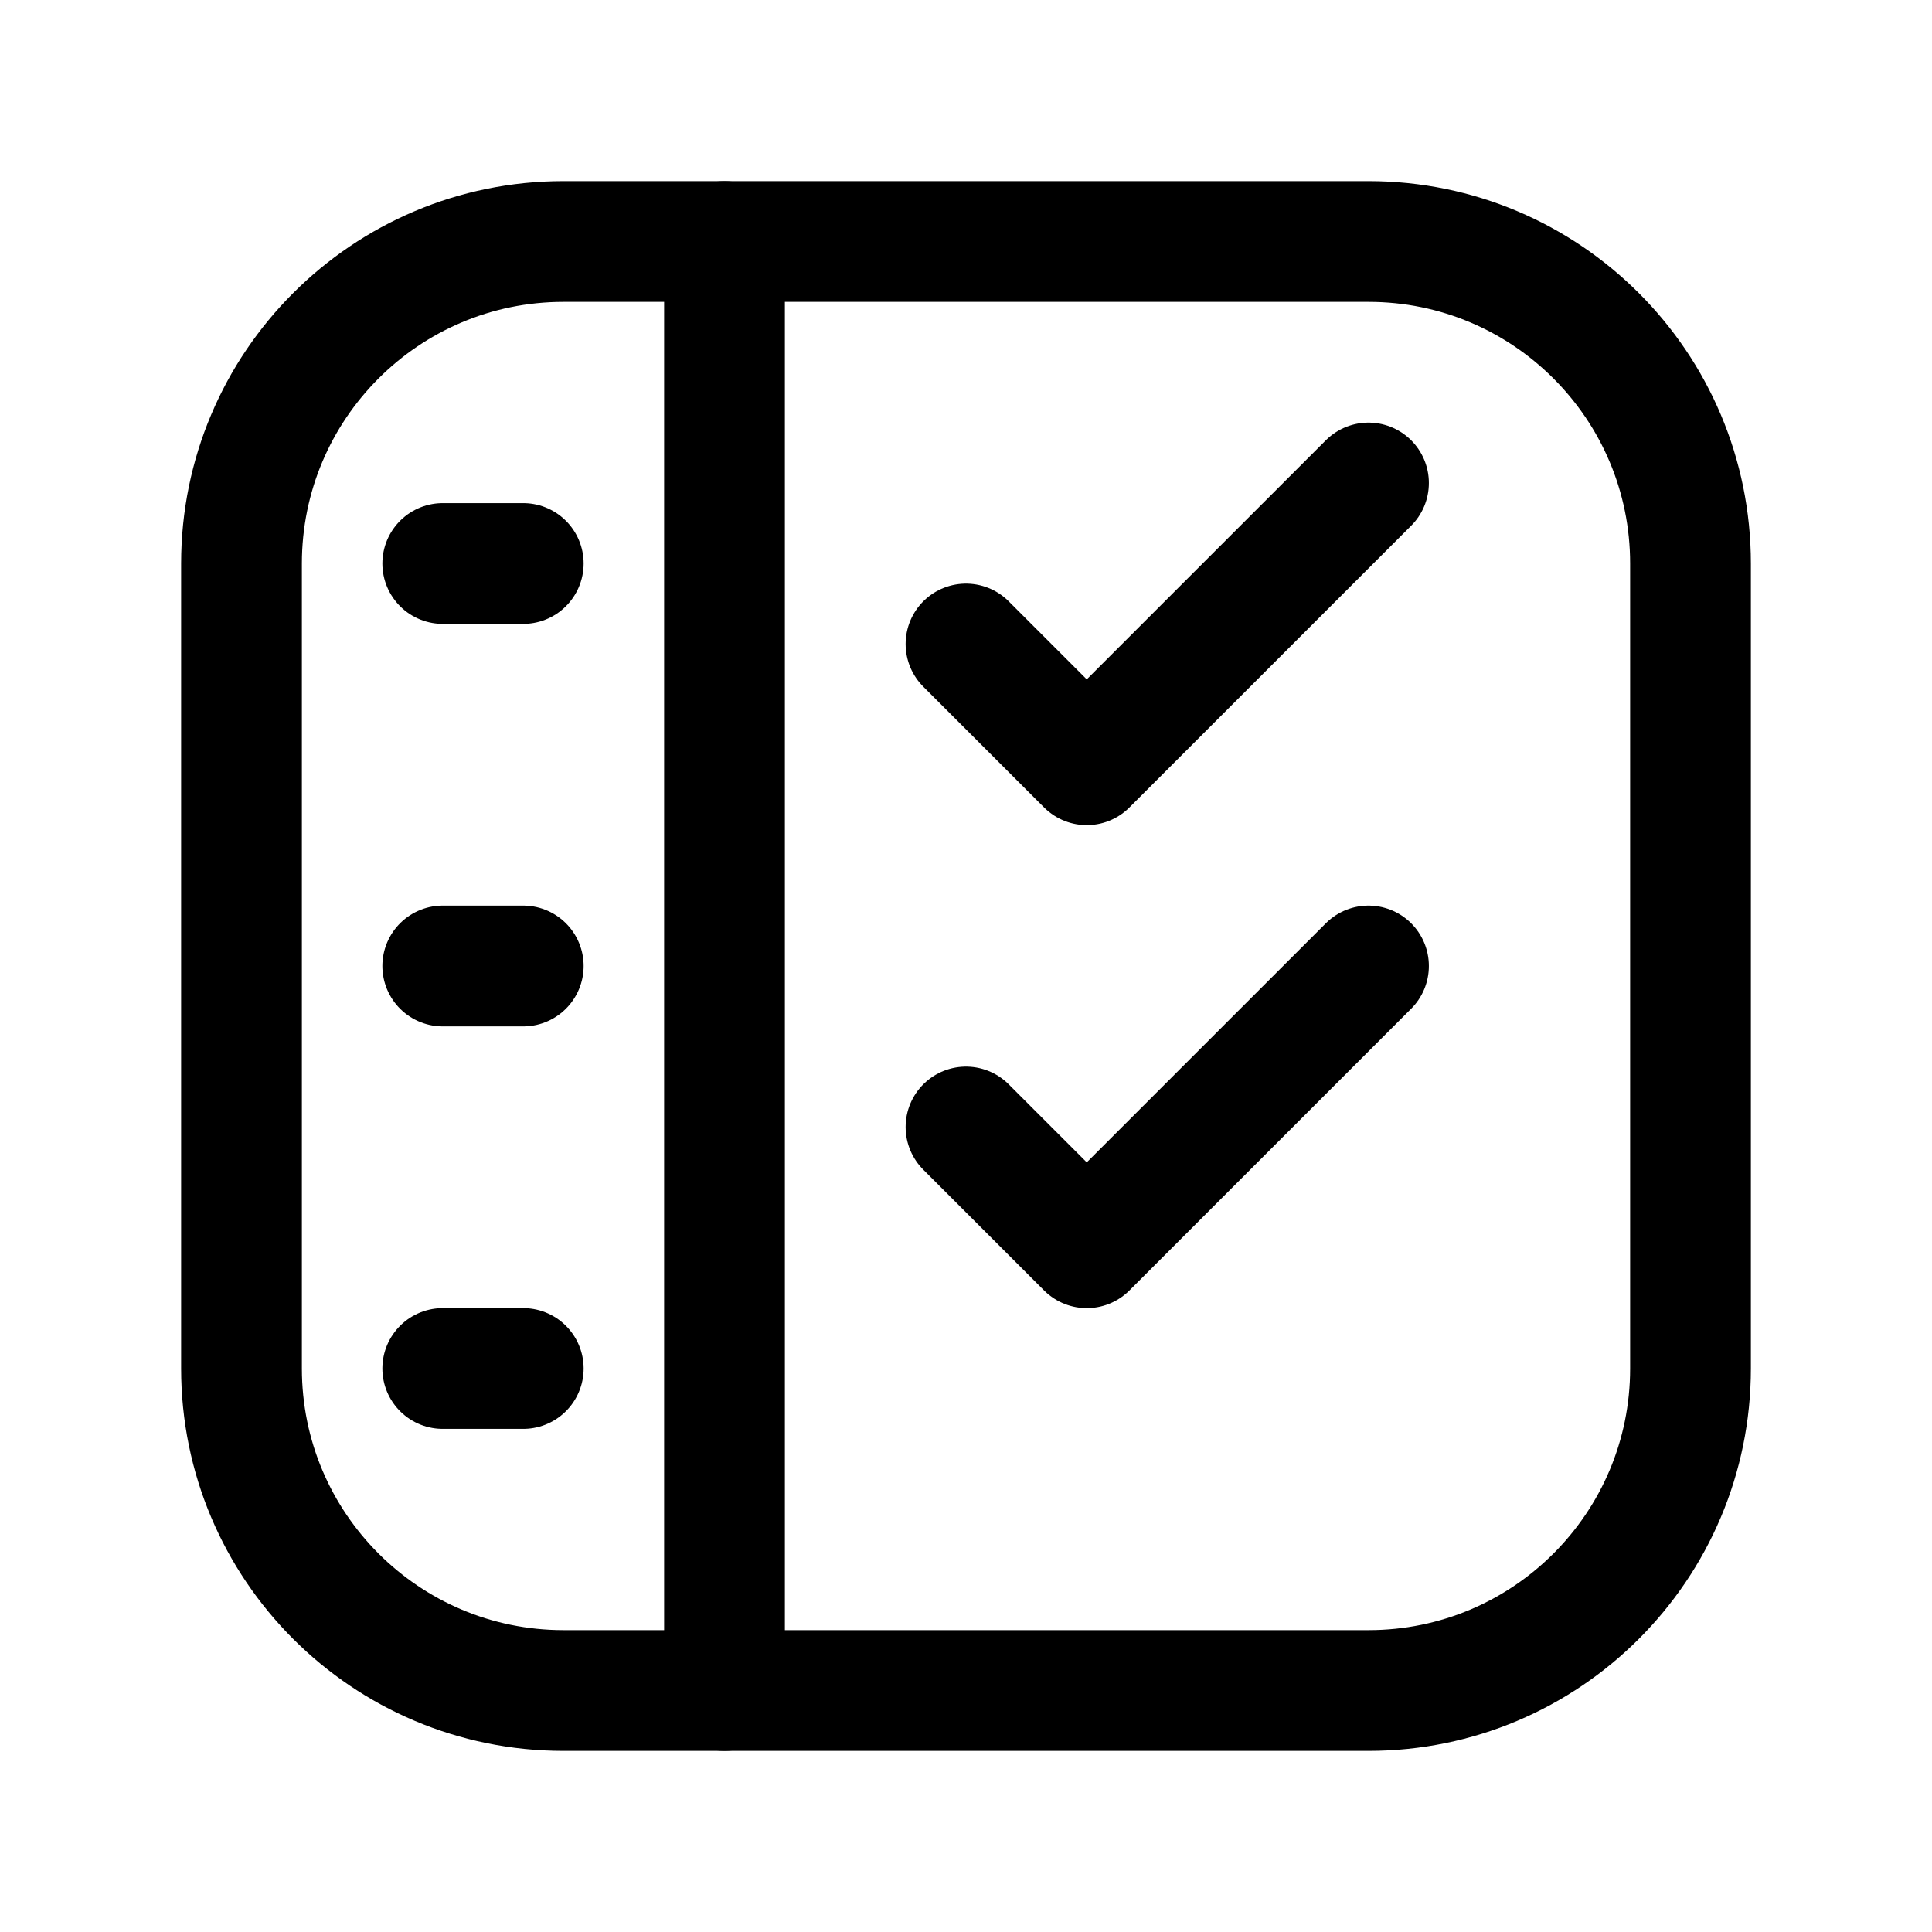
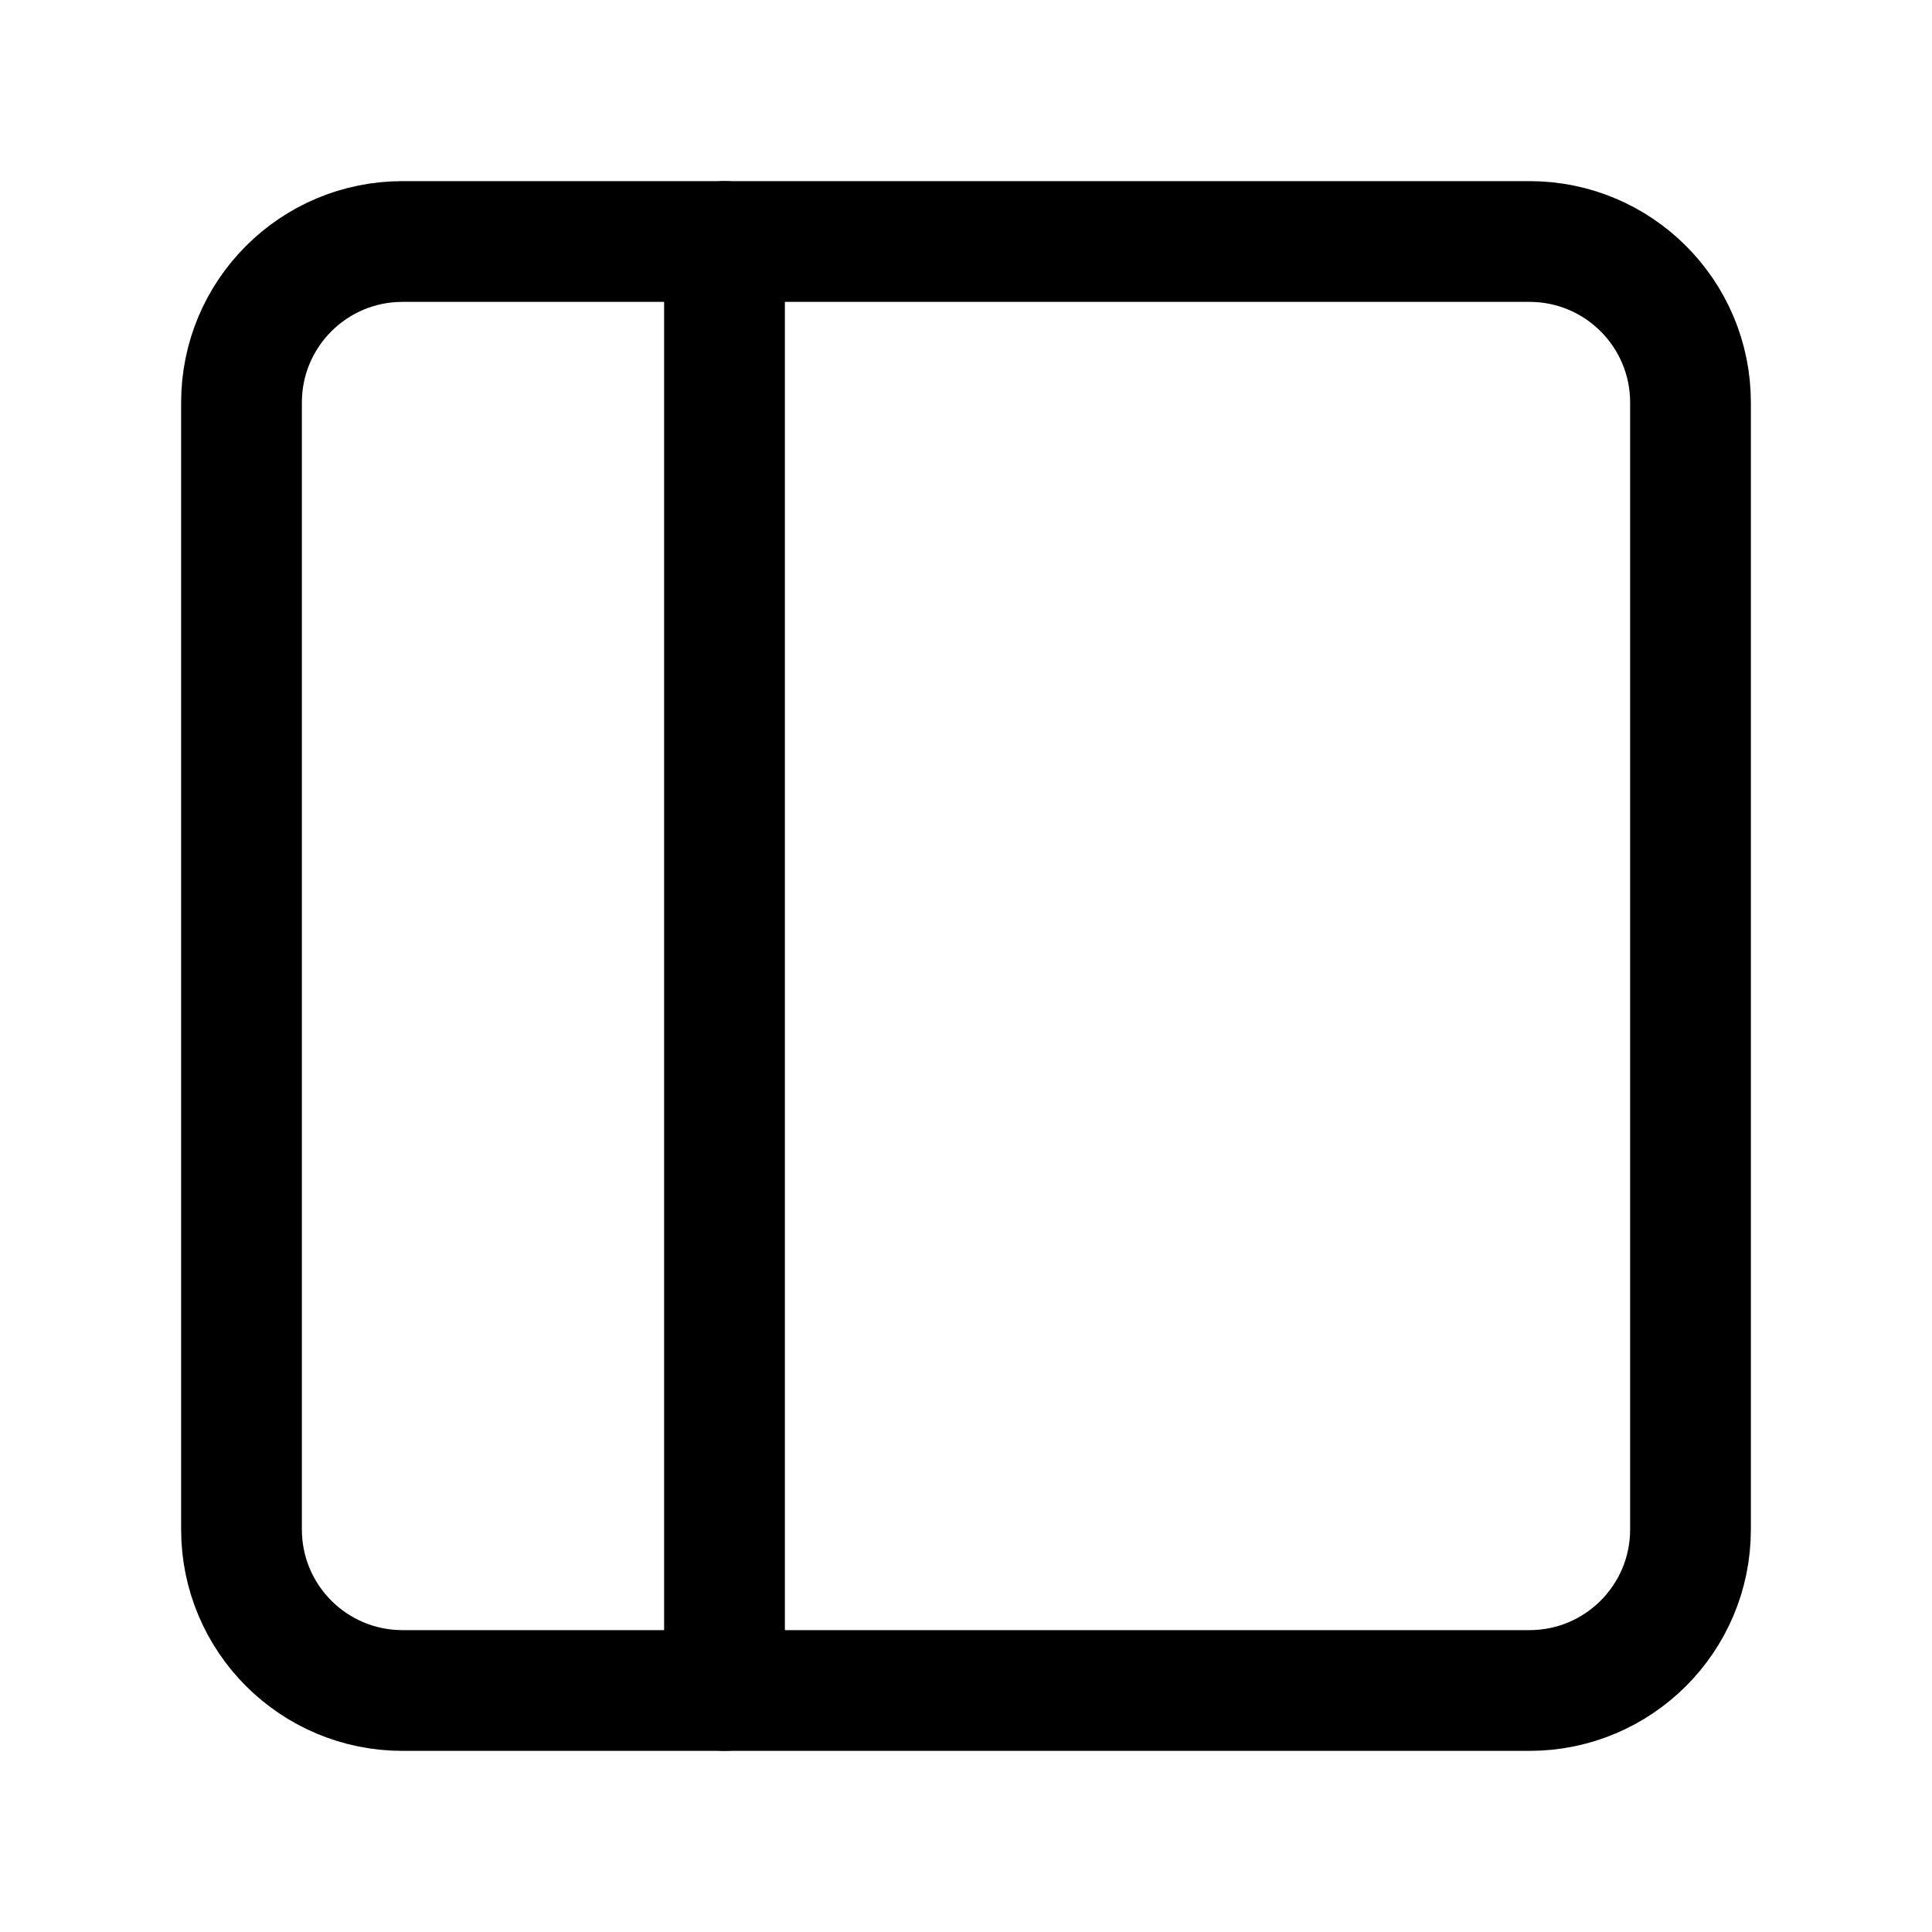
<svg xmlns="http://www.w3.org/2000/svg" viewBox="0 0 24 24" fill="none" color="oklch(72% 0 0)">
  <g stroke="currentColor" stroke-width="1.5" stroke-linecap="round" stroke-linejoin="round">
-     <rect x="3" y="3" width="18" height="18" rx="4" />
-     <path d="M9 3v18m3-13 1.5 1.5L17 6m-5 8 1.5 1.5L17 12M5.5 7h1M5.5 12h1M5.5 17h1" />
+     <rect width="18" height="18" x="3" y="3" rx="2" />
+     <path d="M9 3v18" />
  </g>
</svg>
